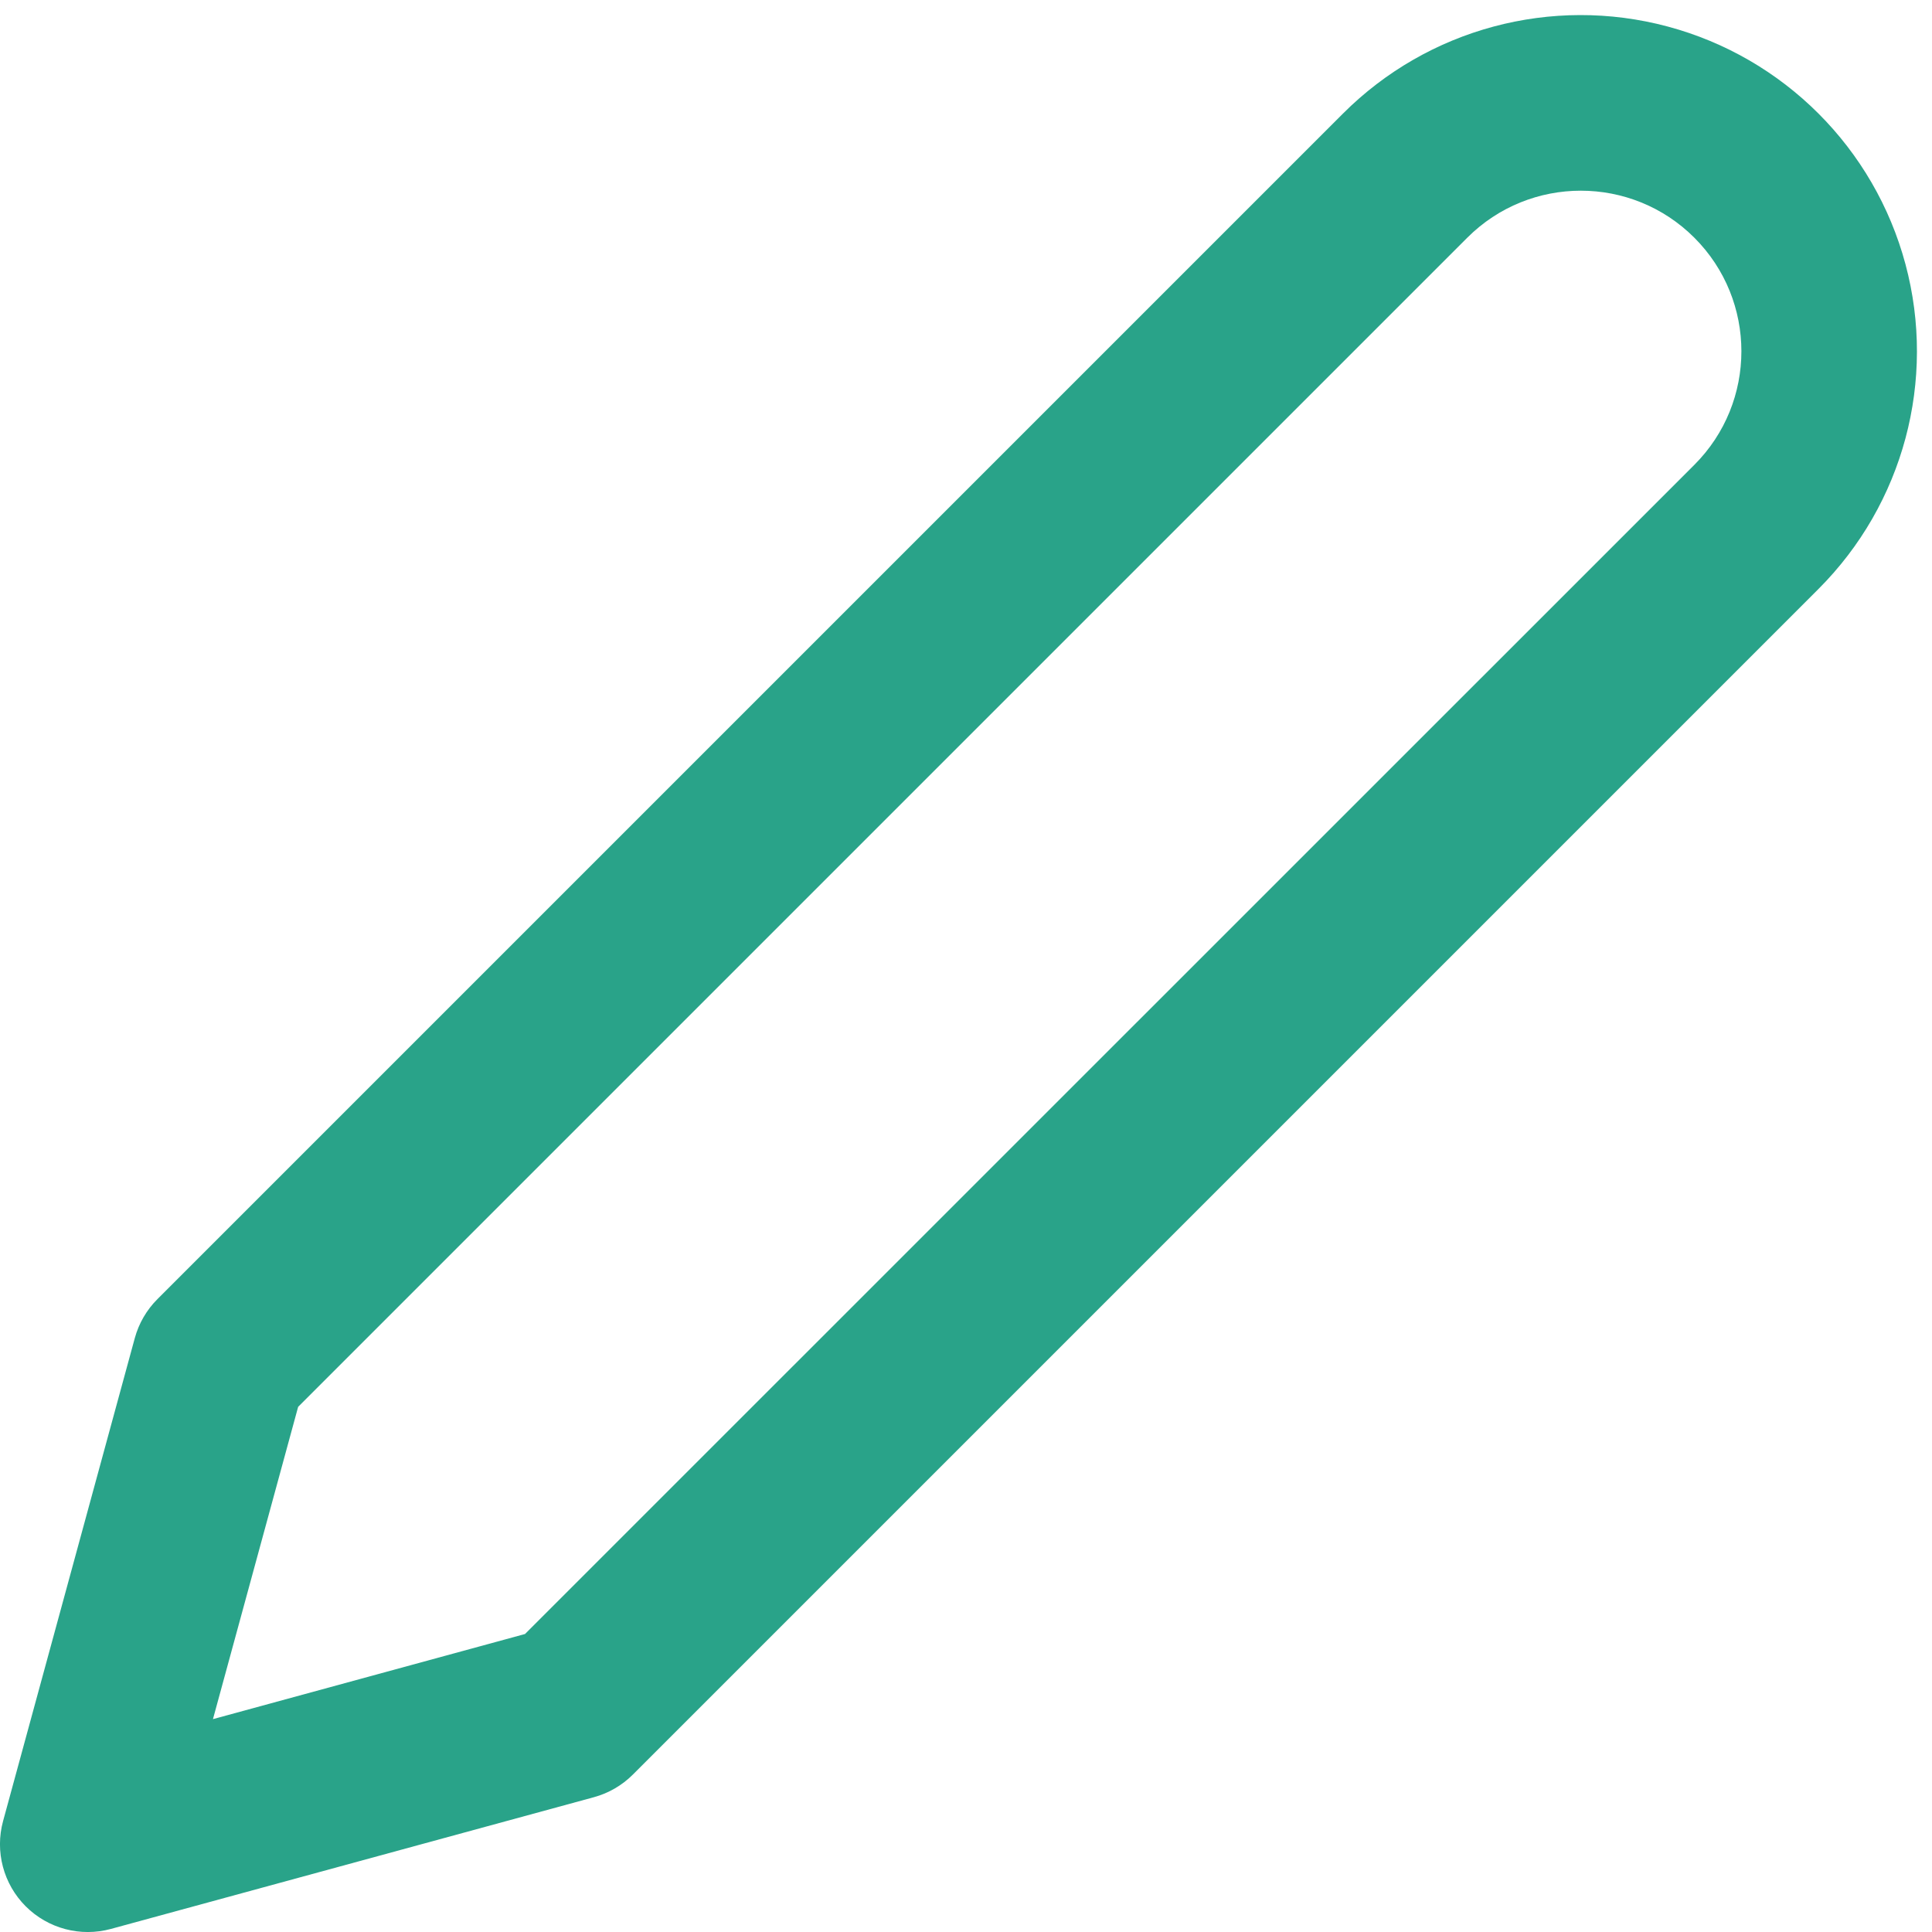
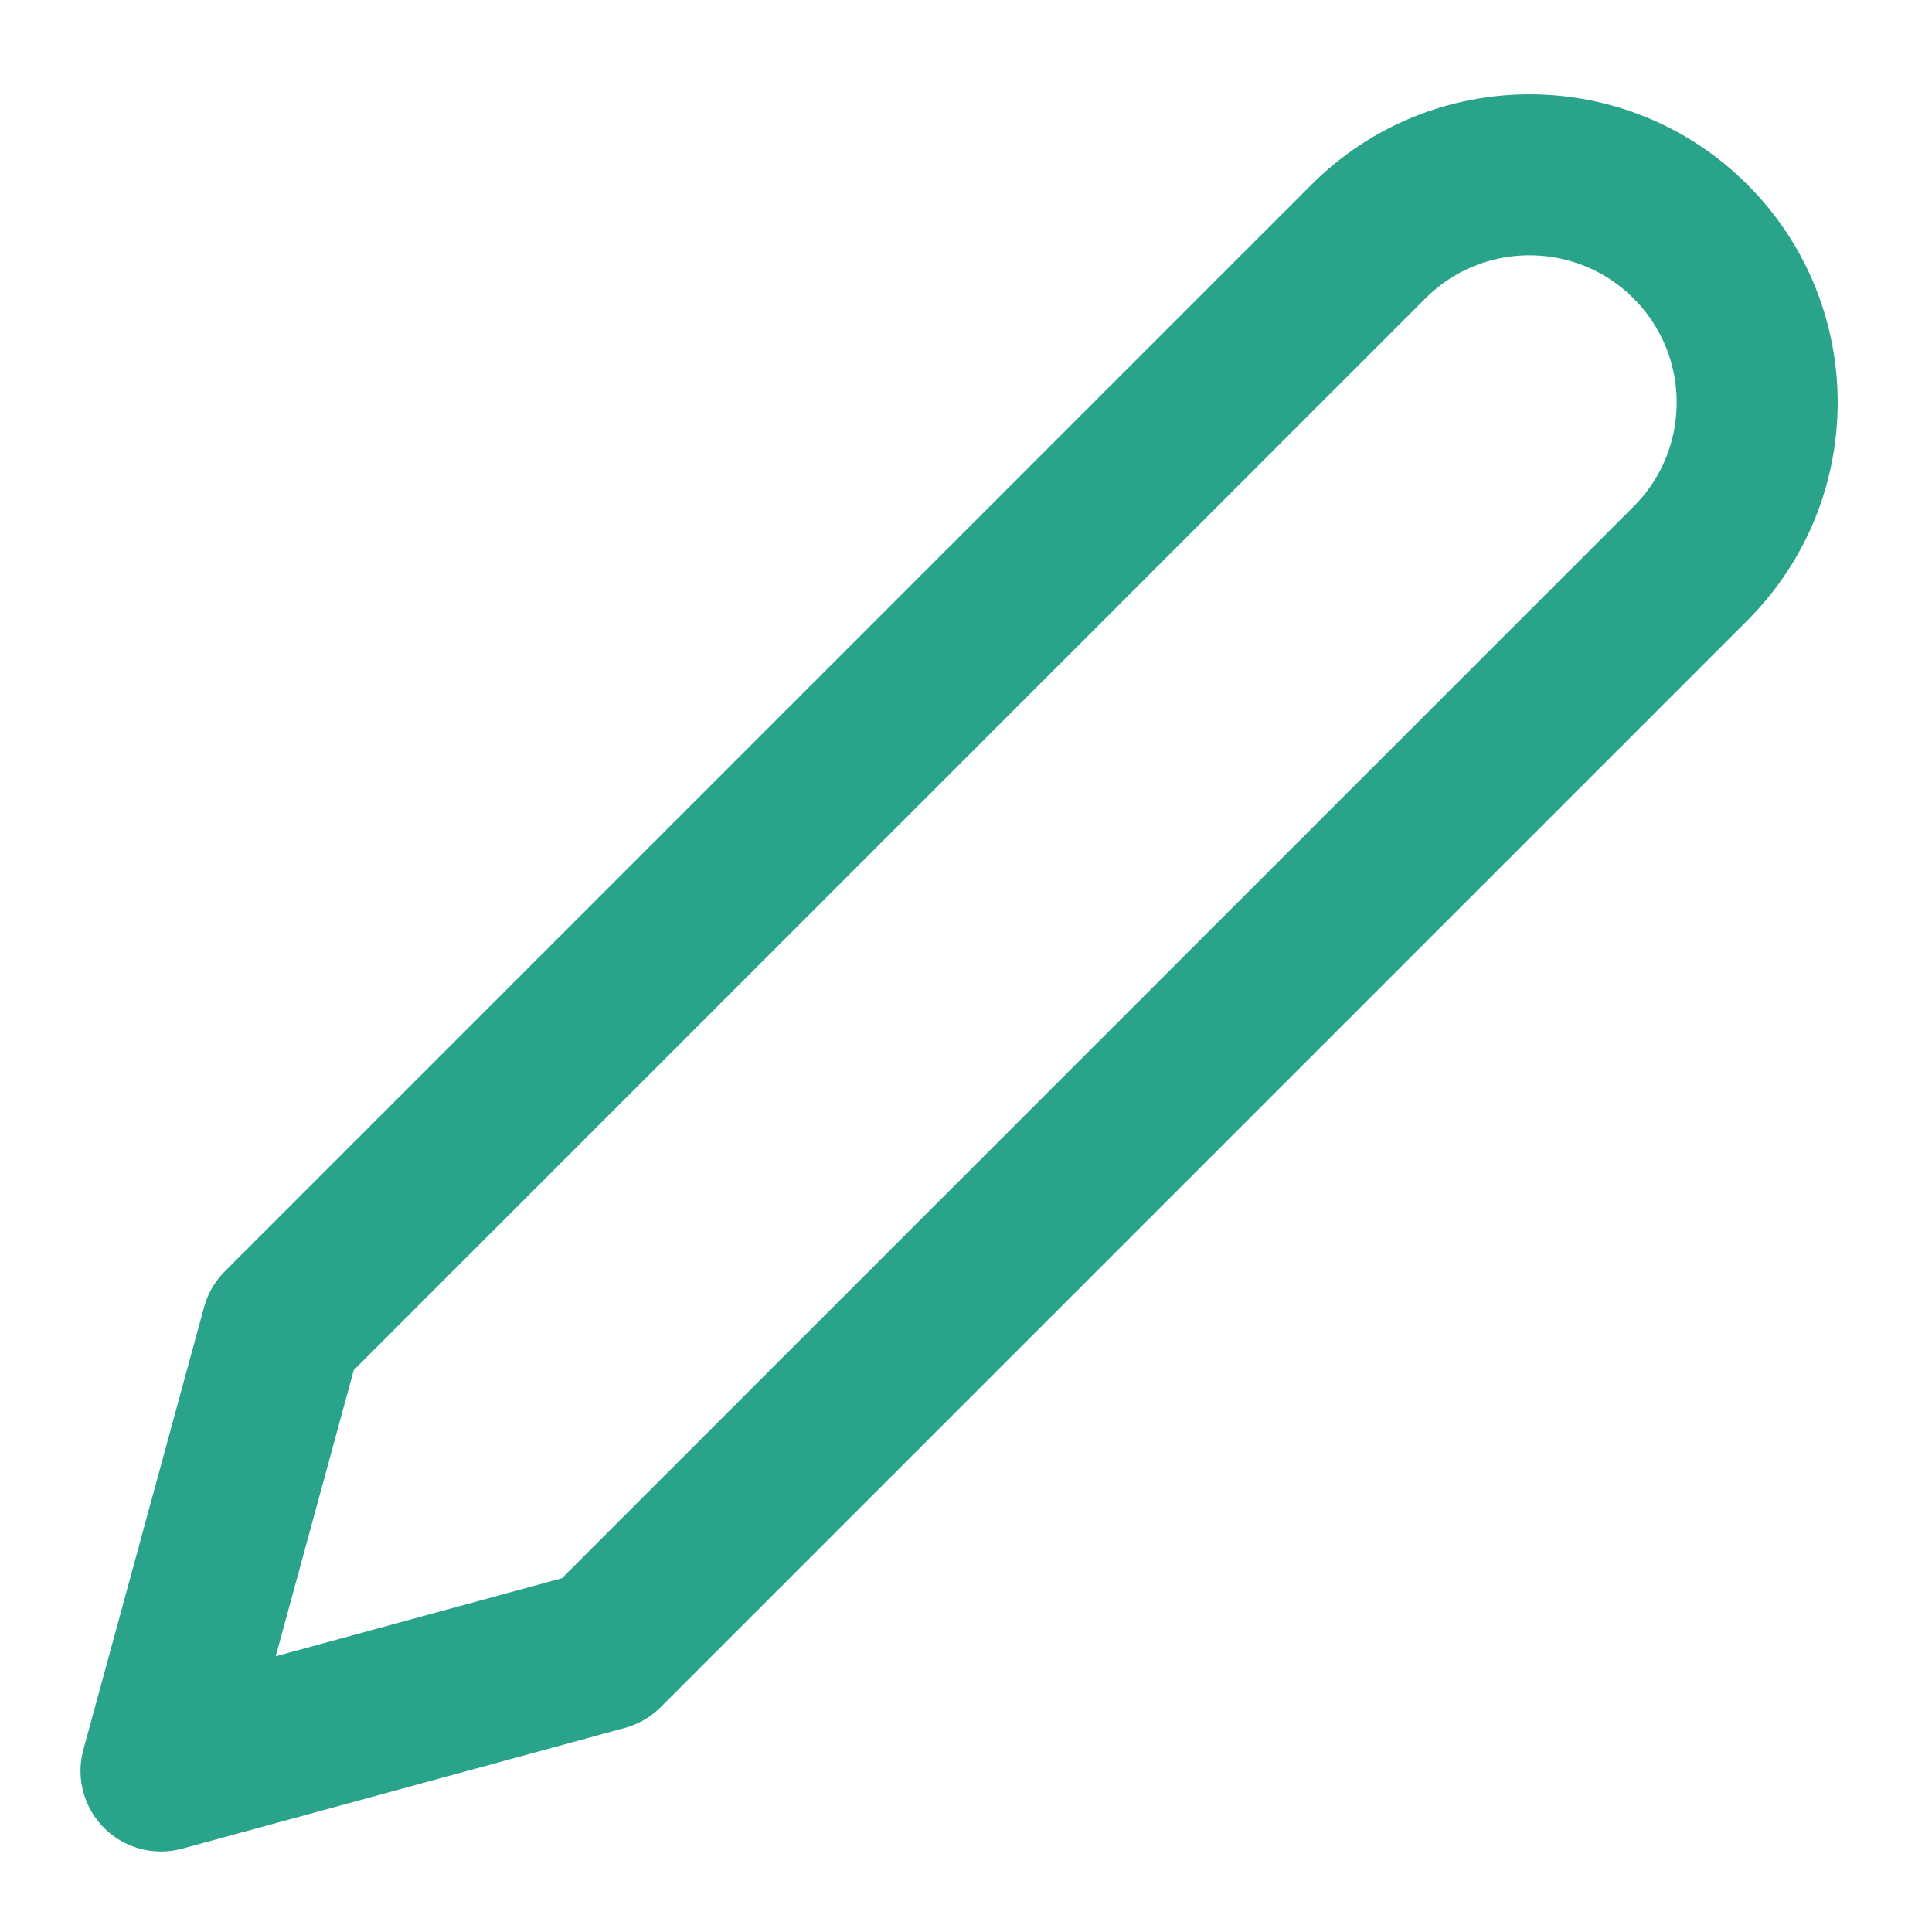
- <svg xmlns="http://www.w3.org/2000/svg" viewBox="0 0 22 22">
-   <path fill="#29A389" d="M18.99.302a3.828 3.828 0 0 1 1.717 6.405l-13.5 13.5a1 1 0 0 1-.444.258l-5.5 1.5a1 1 0 0 1-1.228-1.228l1.5-5.5a1 1 0 0 1 .258-.444l13.5-13.5A3.828 3.828 0 0 1 18.99.302zM5.98 18.605L19.294 5.293a1.828 1.828 0 1 0-2.586-2.586L3.395 16.02l-.97 3.556 3.556-.97z" />
+ <svg xmlns="http://www.w3.org/2000/svg" fill="none" stroke="#29A389" stroke-width="2" stroke-linecap="round" stroke-linejoin="round" viewBox="0 0 24 24">
+   <path d="M17 3a2.828 2.828 0 114 4L7.5 20.5 2 22l1.5-5.5L17 3z" />
</svg>
